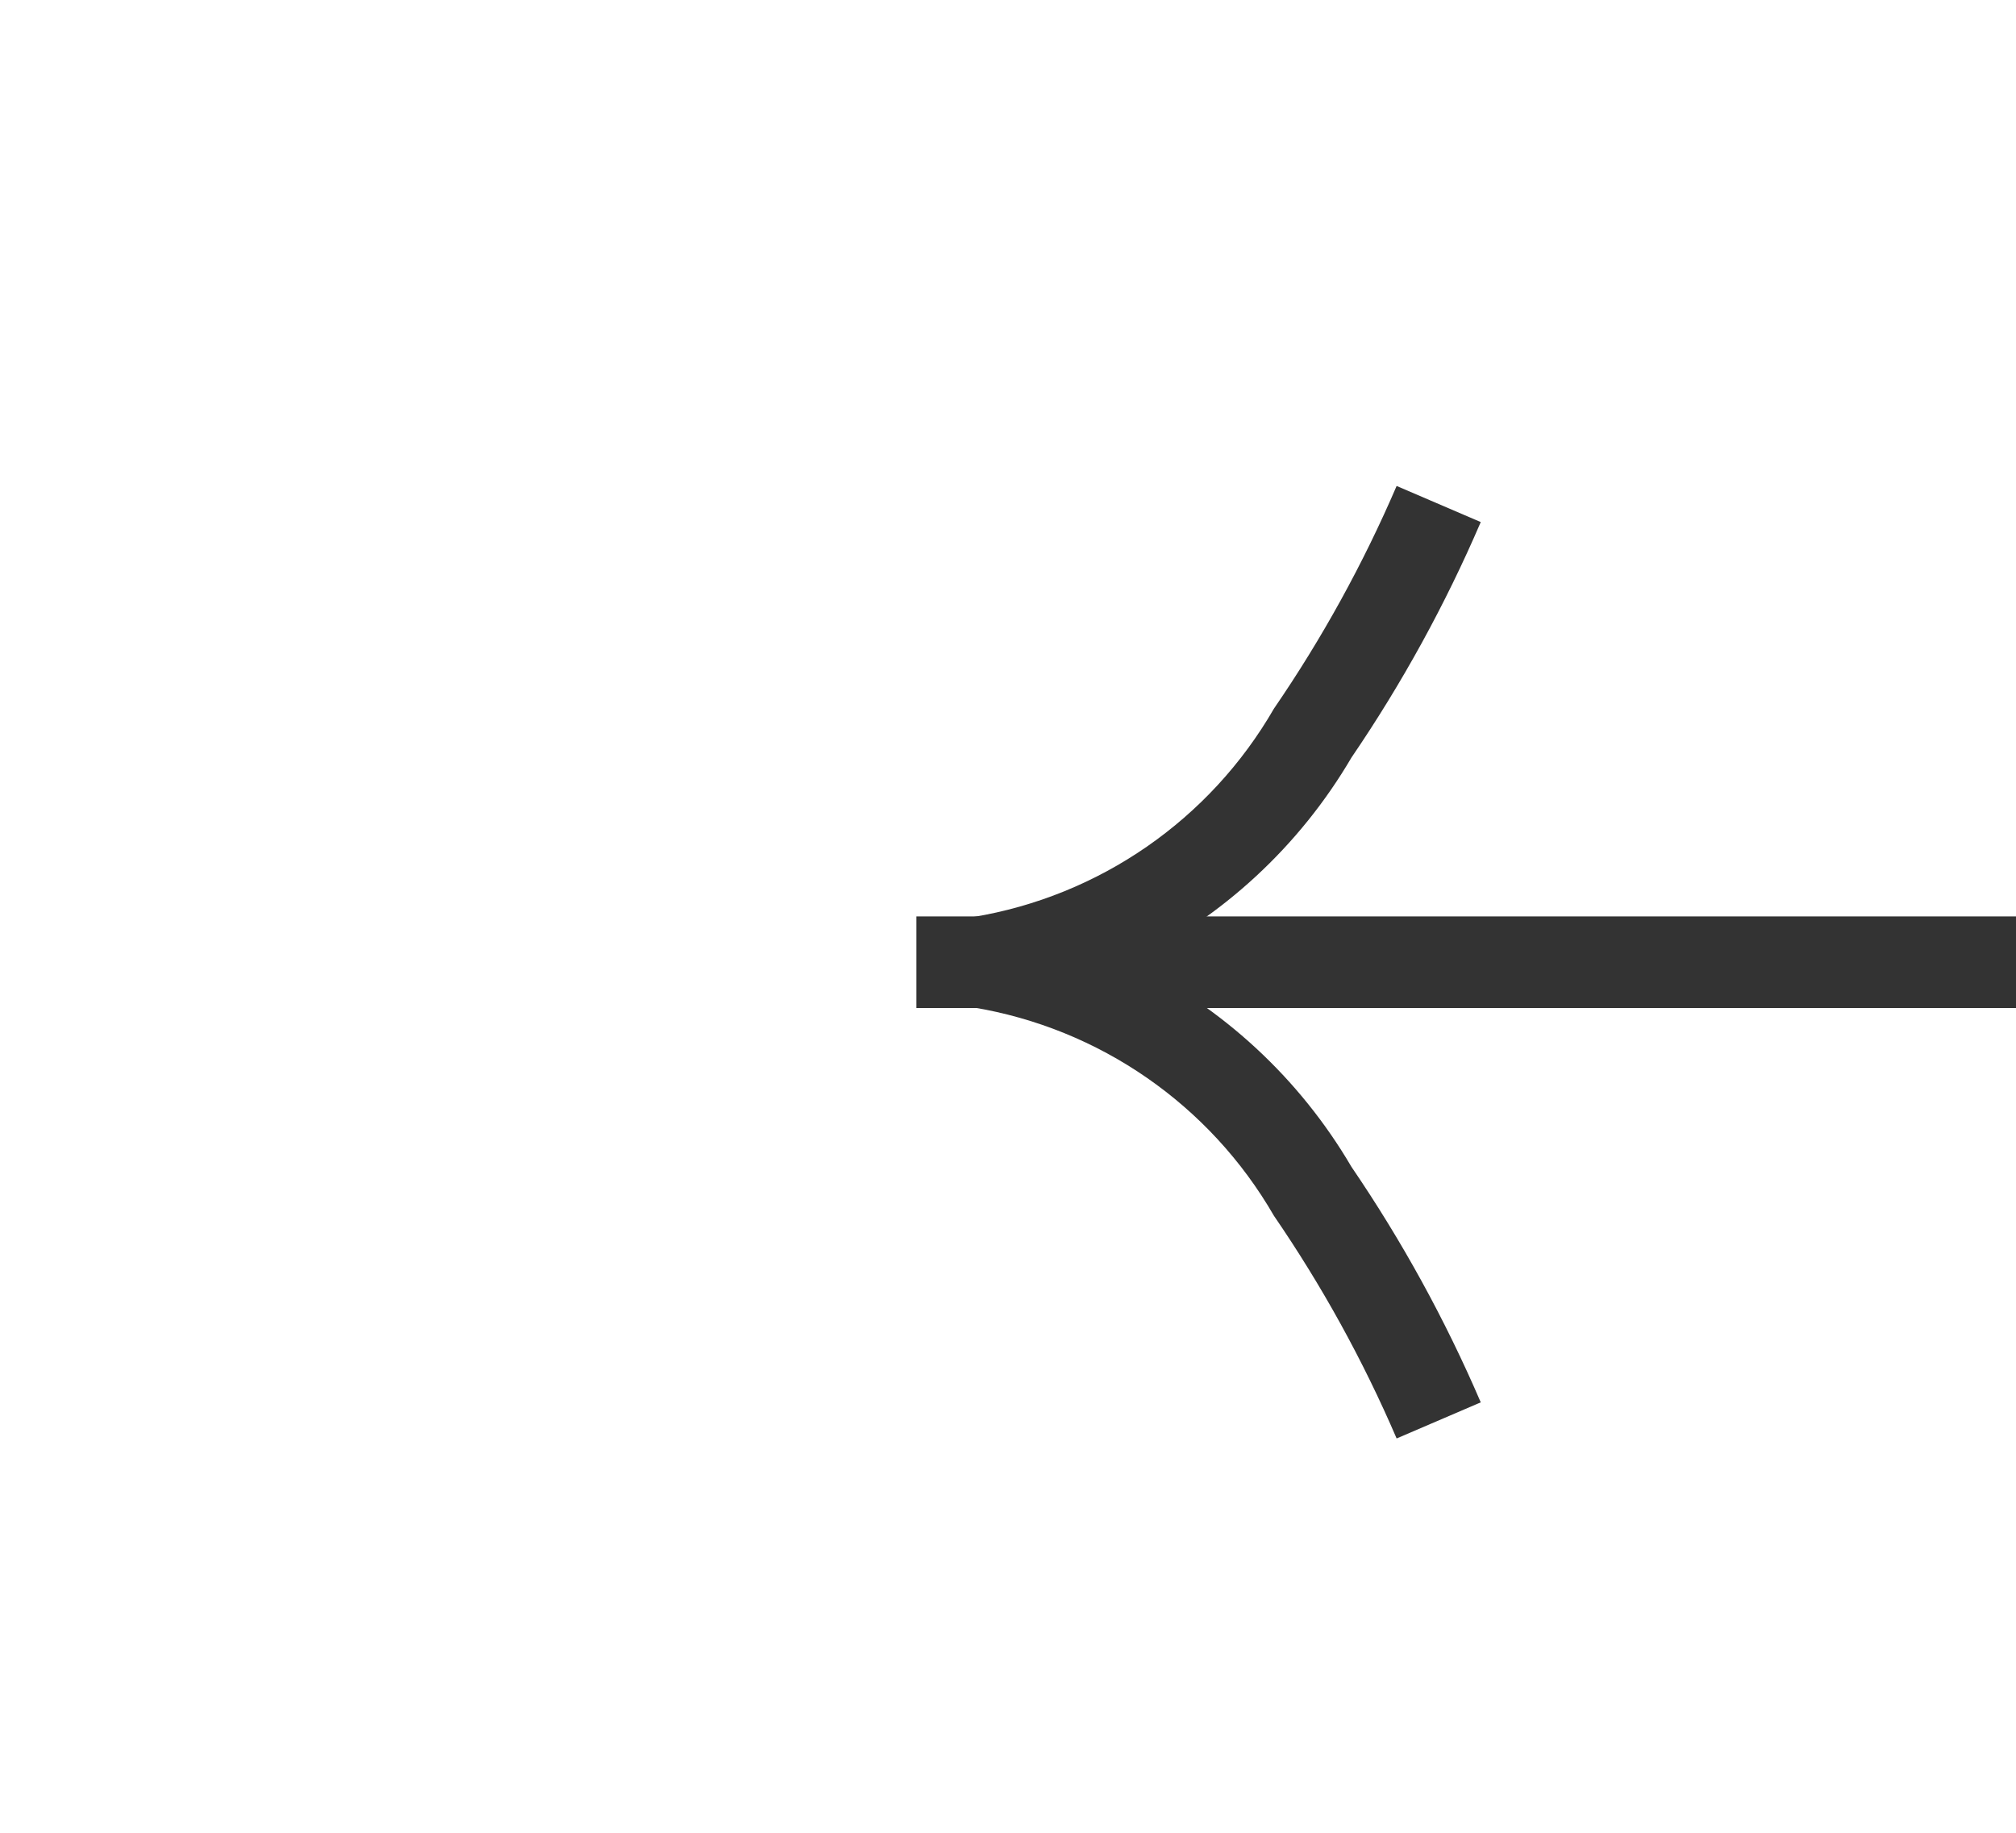
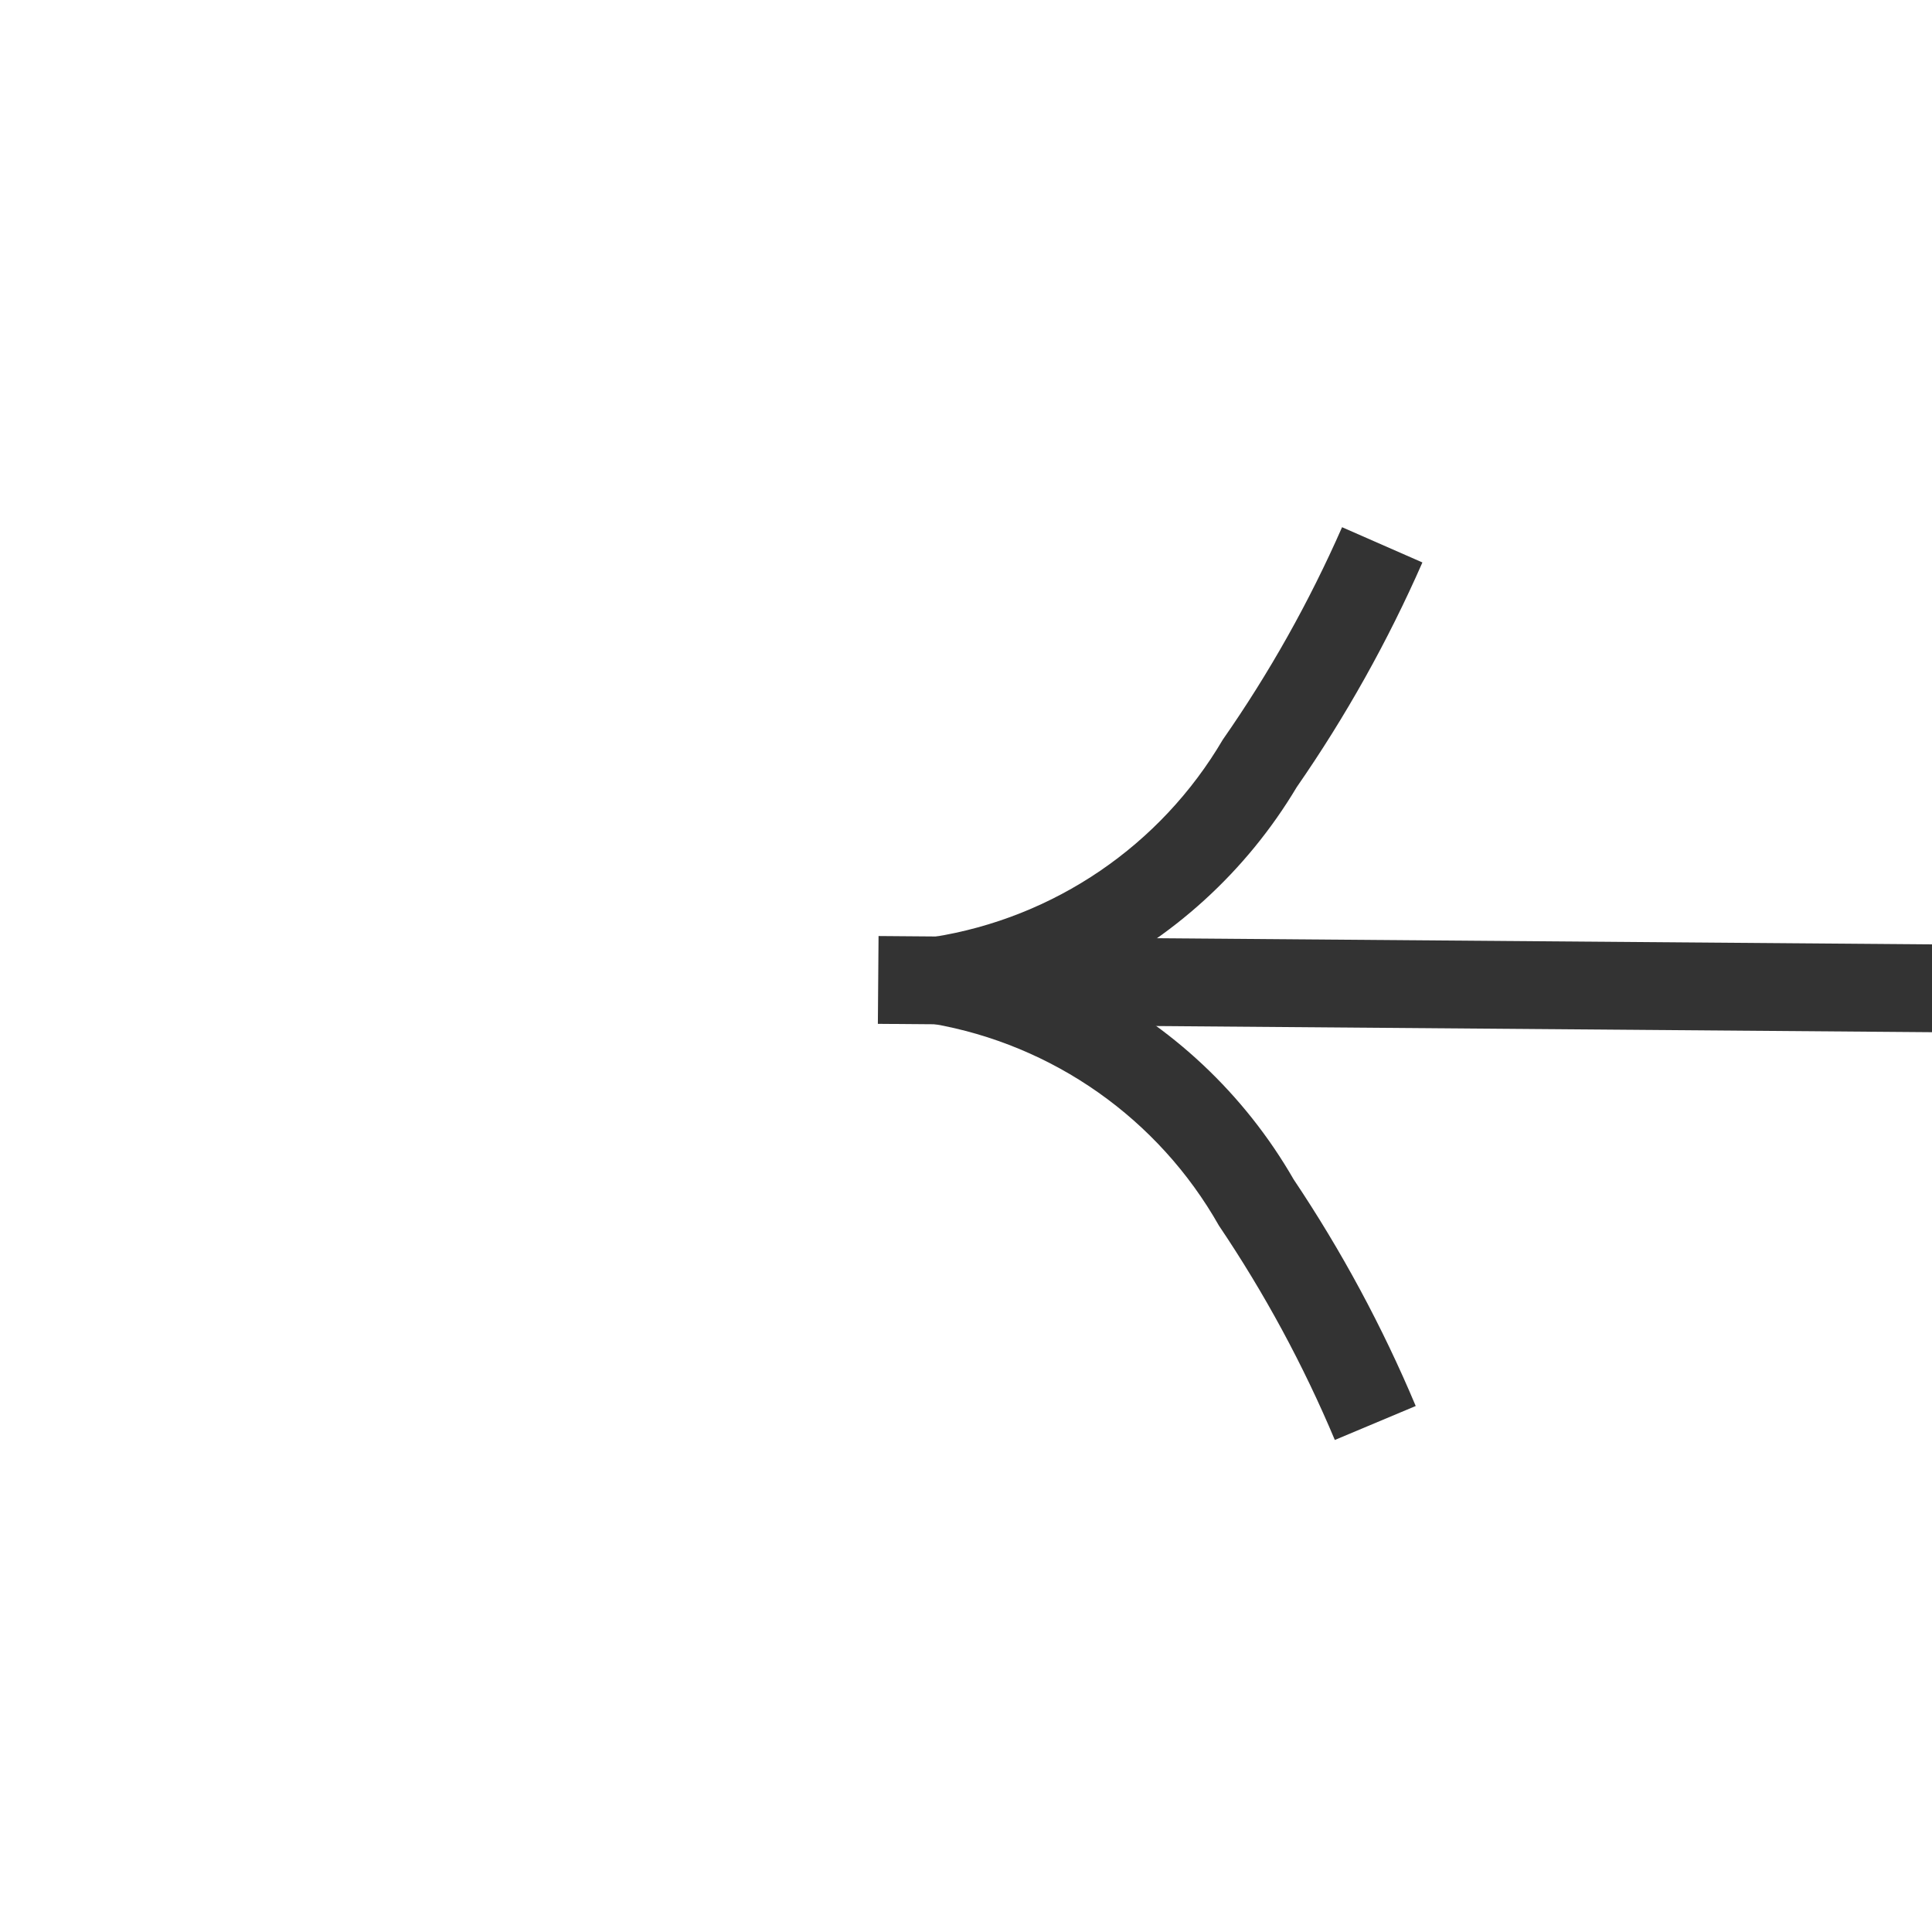
- <svg xmlns="http://www.w3.org/2000/svg" version="1.1" width="22px" height="20px" preserveAspectRatio="xMinYMid meet" viewBox="14 131  22 18">
-   <g transform="matrix(0 -1 1 0 -115 165 )">
-     <path d="M 19.697 145.159  A 15.24 15.24 0 0 0 22.267 143.748 A 5.67 5.67 0 0 0 24.5 141.333 A 5.67 5.67 0 0 0 26.733 143.748 A 15.24 15.24 0 0 0 29.303 145.159 L 29.697 144.241  A 14.24 14.24 0 0 1 27.267 142.902 A 4.67 4.67 0 0 1 24.993 139.618 A 0.5 0.5 0 0 0 24.5 139.2 A 0.5 0.5 0 0 0 24.007 139.618 A 4.67 4.67 0 0 1 21.733 142.902 A 14.24 14.24 0 0 1 19.303 144.241 L 19.697 145.159  Z " fill-rule="nonzero" fill="#333333" stroke="none" />
-     <path d="M 24.5 139  L 24.5 217  " stroke-width="1" stroke="#333333" fill="none" />
+ <svg xmlns="http://www.w3.org/2000/svg" version="1.1" width="22px" height="22px" preserveAspectRatio="xMinYMid meet" viewBox="10 413  22 20">
+   <g transform="matrix(0.01745241 -0.9998477 0.9998477 0.01745241 -402.3021 436.6144 )">
+     <path d="M 16.697 428.159  A 15.24 15.24 0 0 0 19.267 426.748 A 5.67 5.67 0 0 0 21.5 424.333 A 5.67 5.67 0 0 0 23.733 426.748 A 15.24 15.24 0 0 0 26.303 428.159 L 26.697 427.241  A 14.24 14.24 0 0 1 24.267 425.902 A 4.67 4.67 0 0 1 21.993 422.618 A 0.5 0.5 0 0 0 21.5 422.2 A 0.5 0.5 0 0 0 21.007 422.618 A 4.67 4.67 0 0 1 18.733 425.902 A 14.24 14.24 0 0 1 16.303 427.241 L 16.697 428.159  Z " fill-rule="nonzero" fill="#333333" stroke="none" transform="matrix(0.9999547 -0.009523378 0.009523378 0.9999547 -4.69405 0.2271094 )" />
+     <path d="M 21.5 422  L 21.5 564  " stroke-width="1" stroke="#333333" fill="none" transform="matrix(0.9999547 -0.009523378 0.009523378 0.9999547 -4.69405 0.2271094 )" />
  </g>
</svg>
